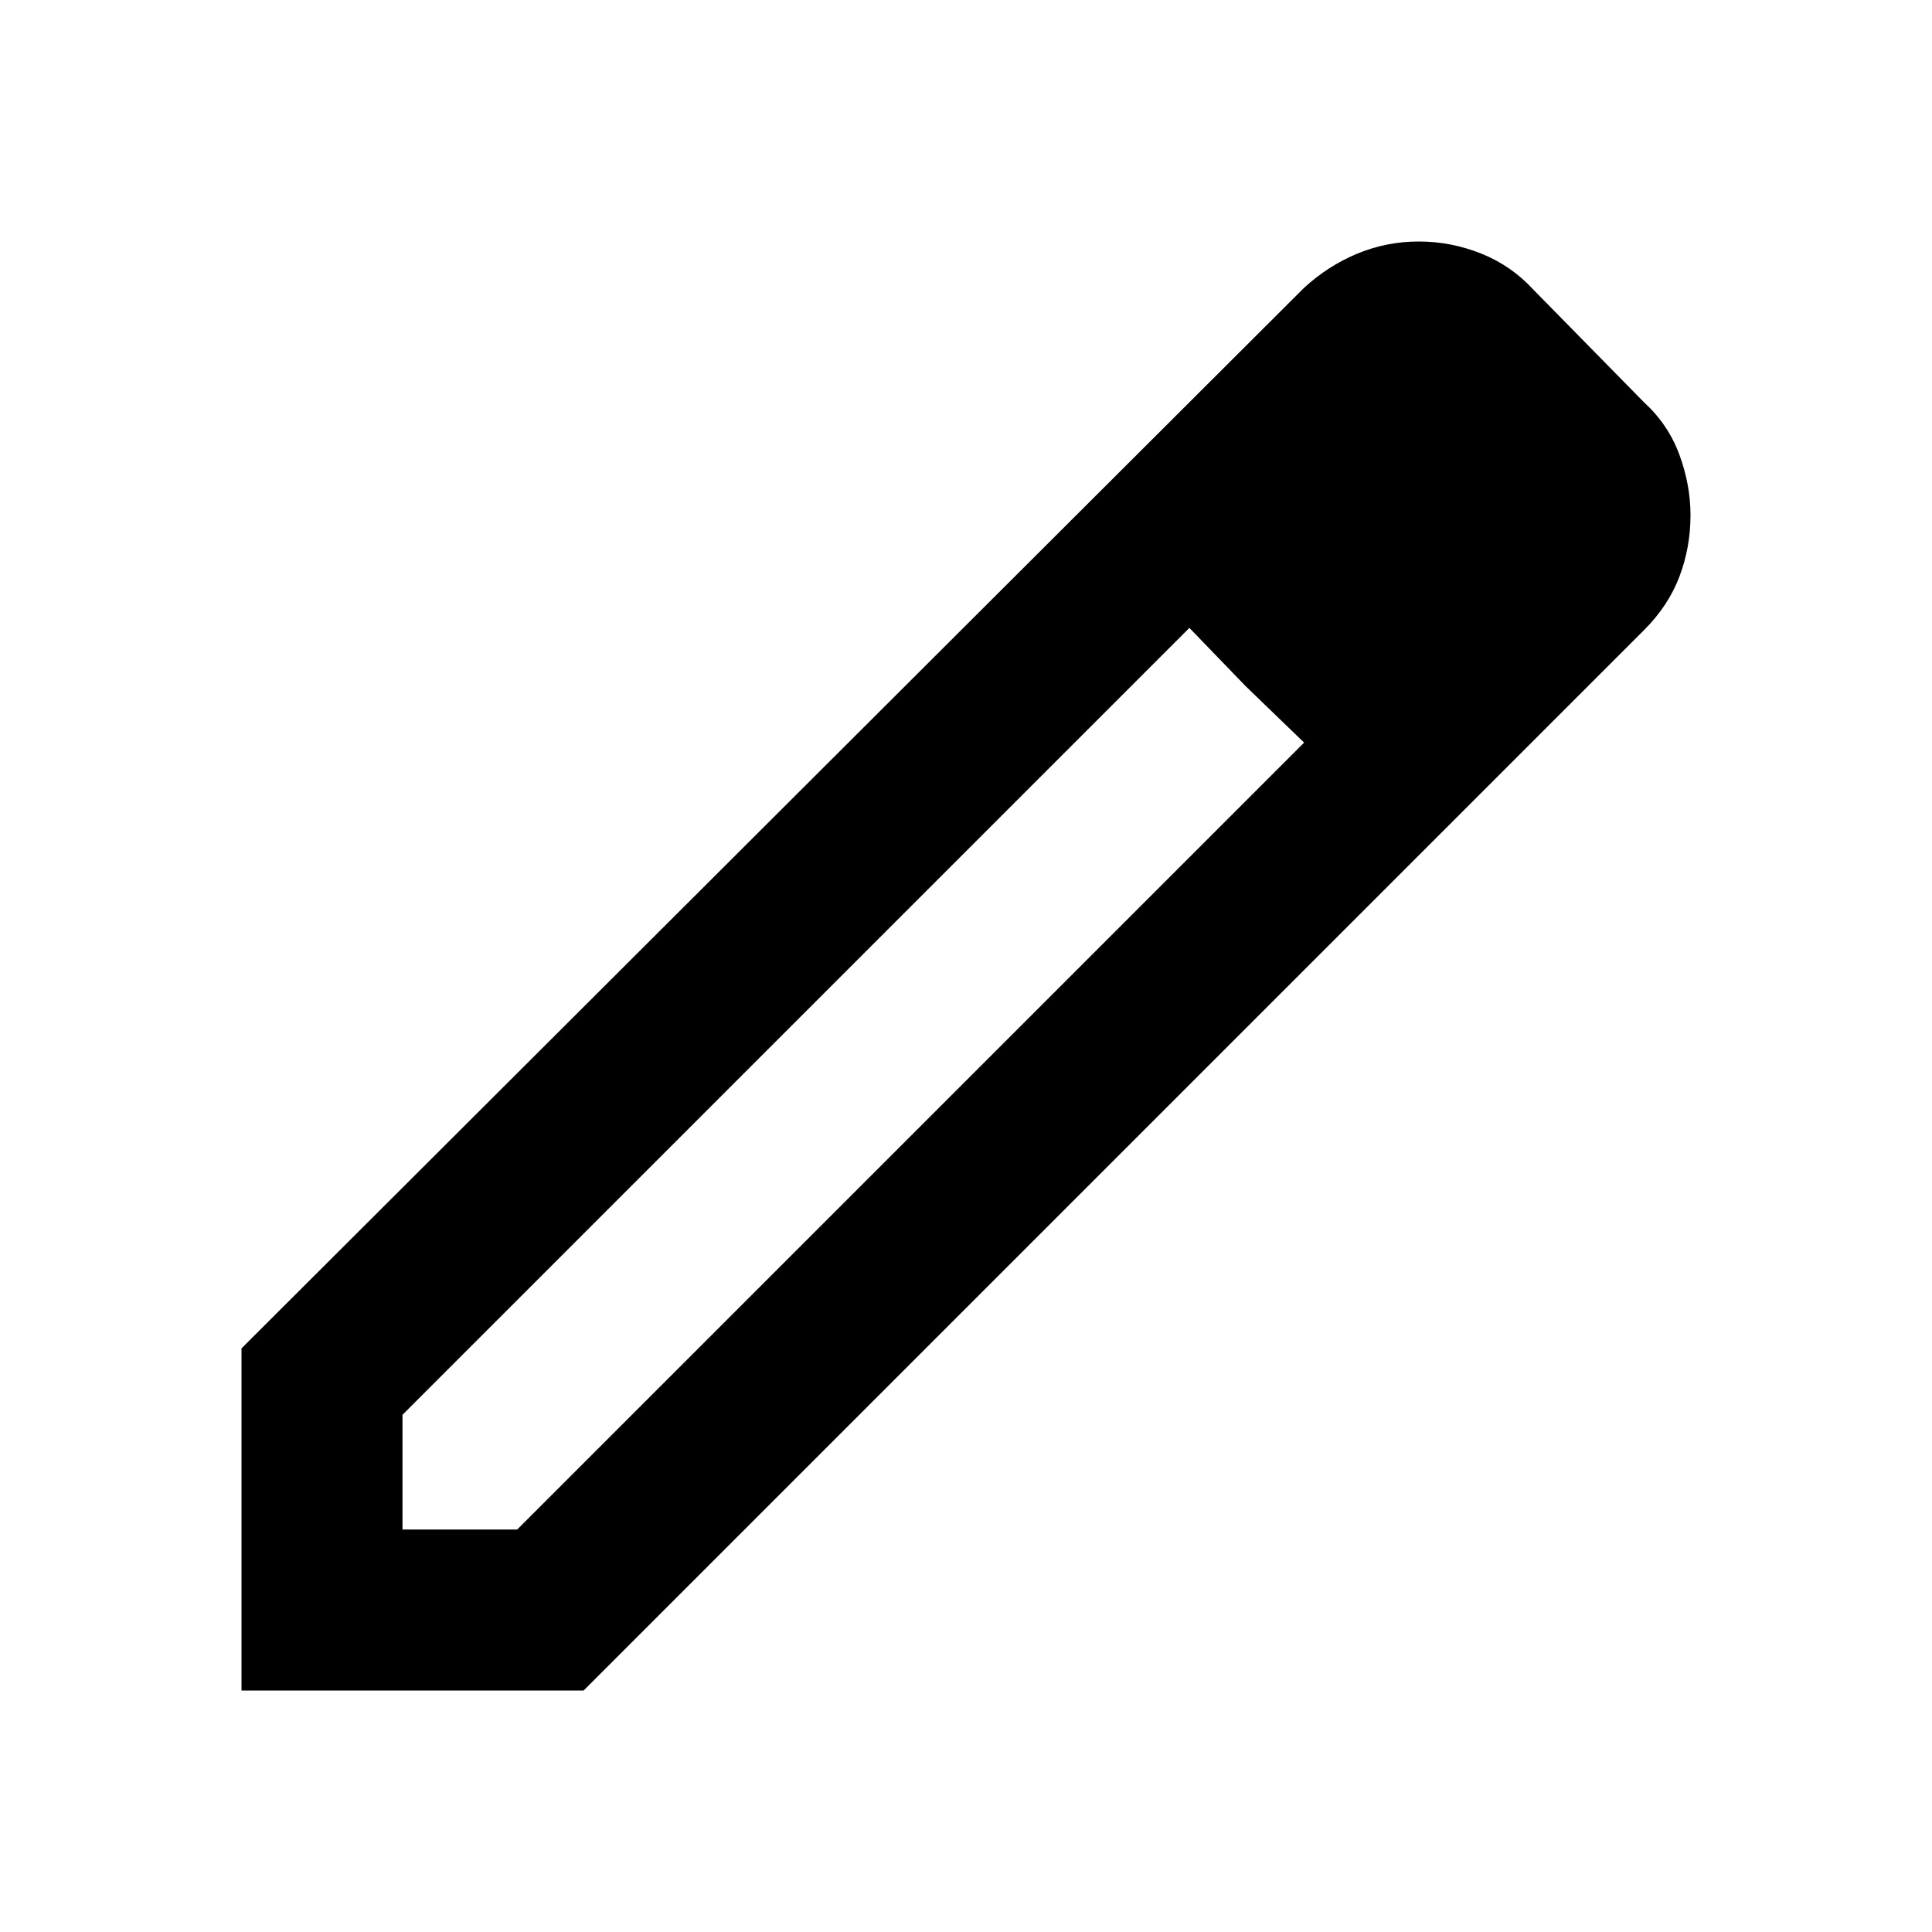
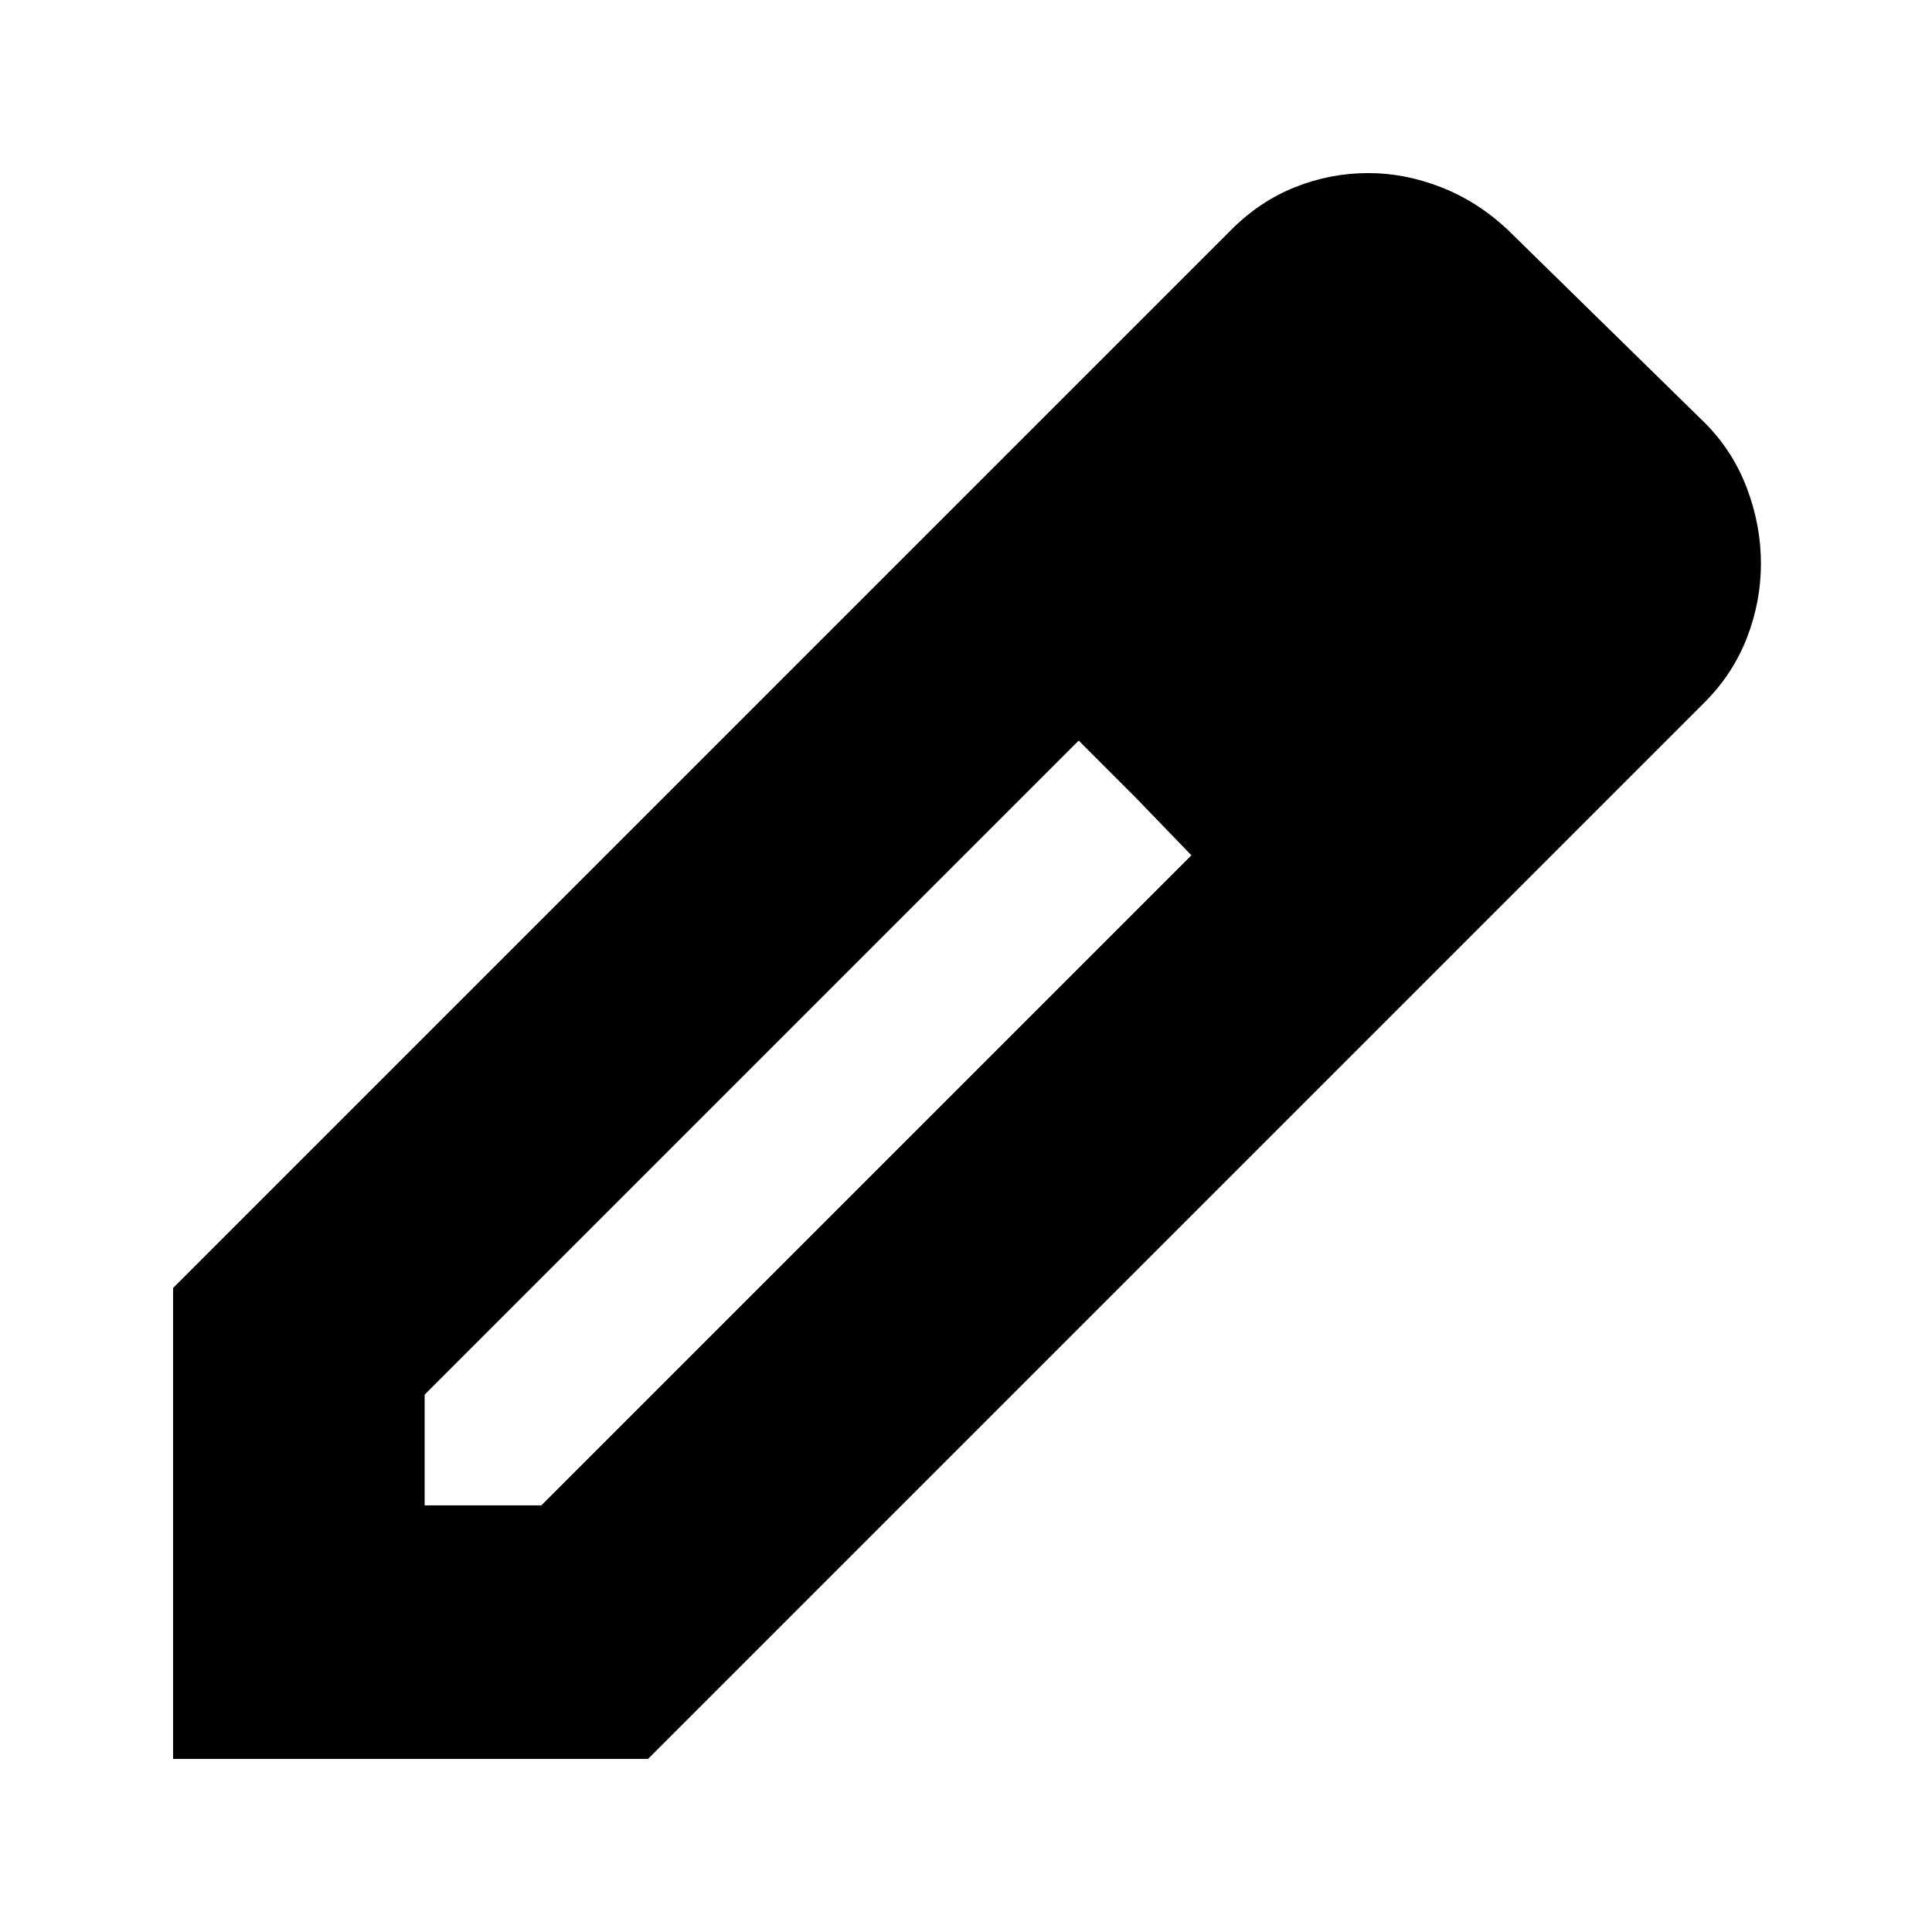
<svg xmlns="http://www.w3.org/2000/svg" height="24" viewBox="0 -960 960 960" width="24">
-   <path fill="currentColor" d="M200-200h57l391-391-57-57-391 391v57Zm-80 80v-170l528-527q12-11 26.5-17t30.5-6q16 0 31 6t26 18l55 56q12 11 17.5 26t5.5 30q0 16-5.5 30.5T817-647L290-120H120Zm640-584-56-56 56 56Zm-141 85-28-29 57 57-29-28Z" />
+   <path fill="currentColor" d="M211-212h58l323-323-56-57-325 325v55ZM86-86v-234l526-526q14-14 31.5-21t36.5-7q18 0 36 7t33 21l98 96q14 14 21 32.5t7 37.5q0 19-7 37t-21 32L322-86H86Zm652-594-57-58 57 58ZM564-564l-28-28 56 57-28-29Z" />
</svg>
